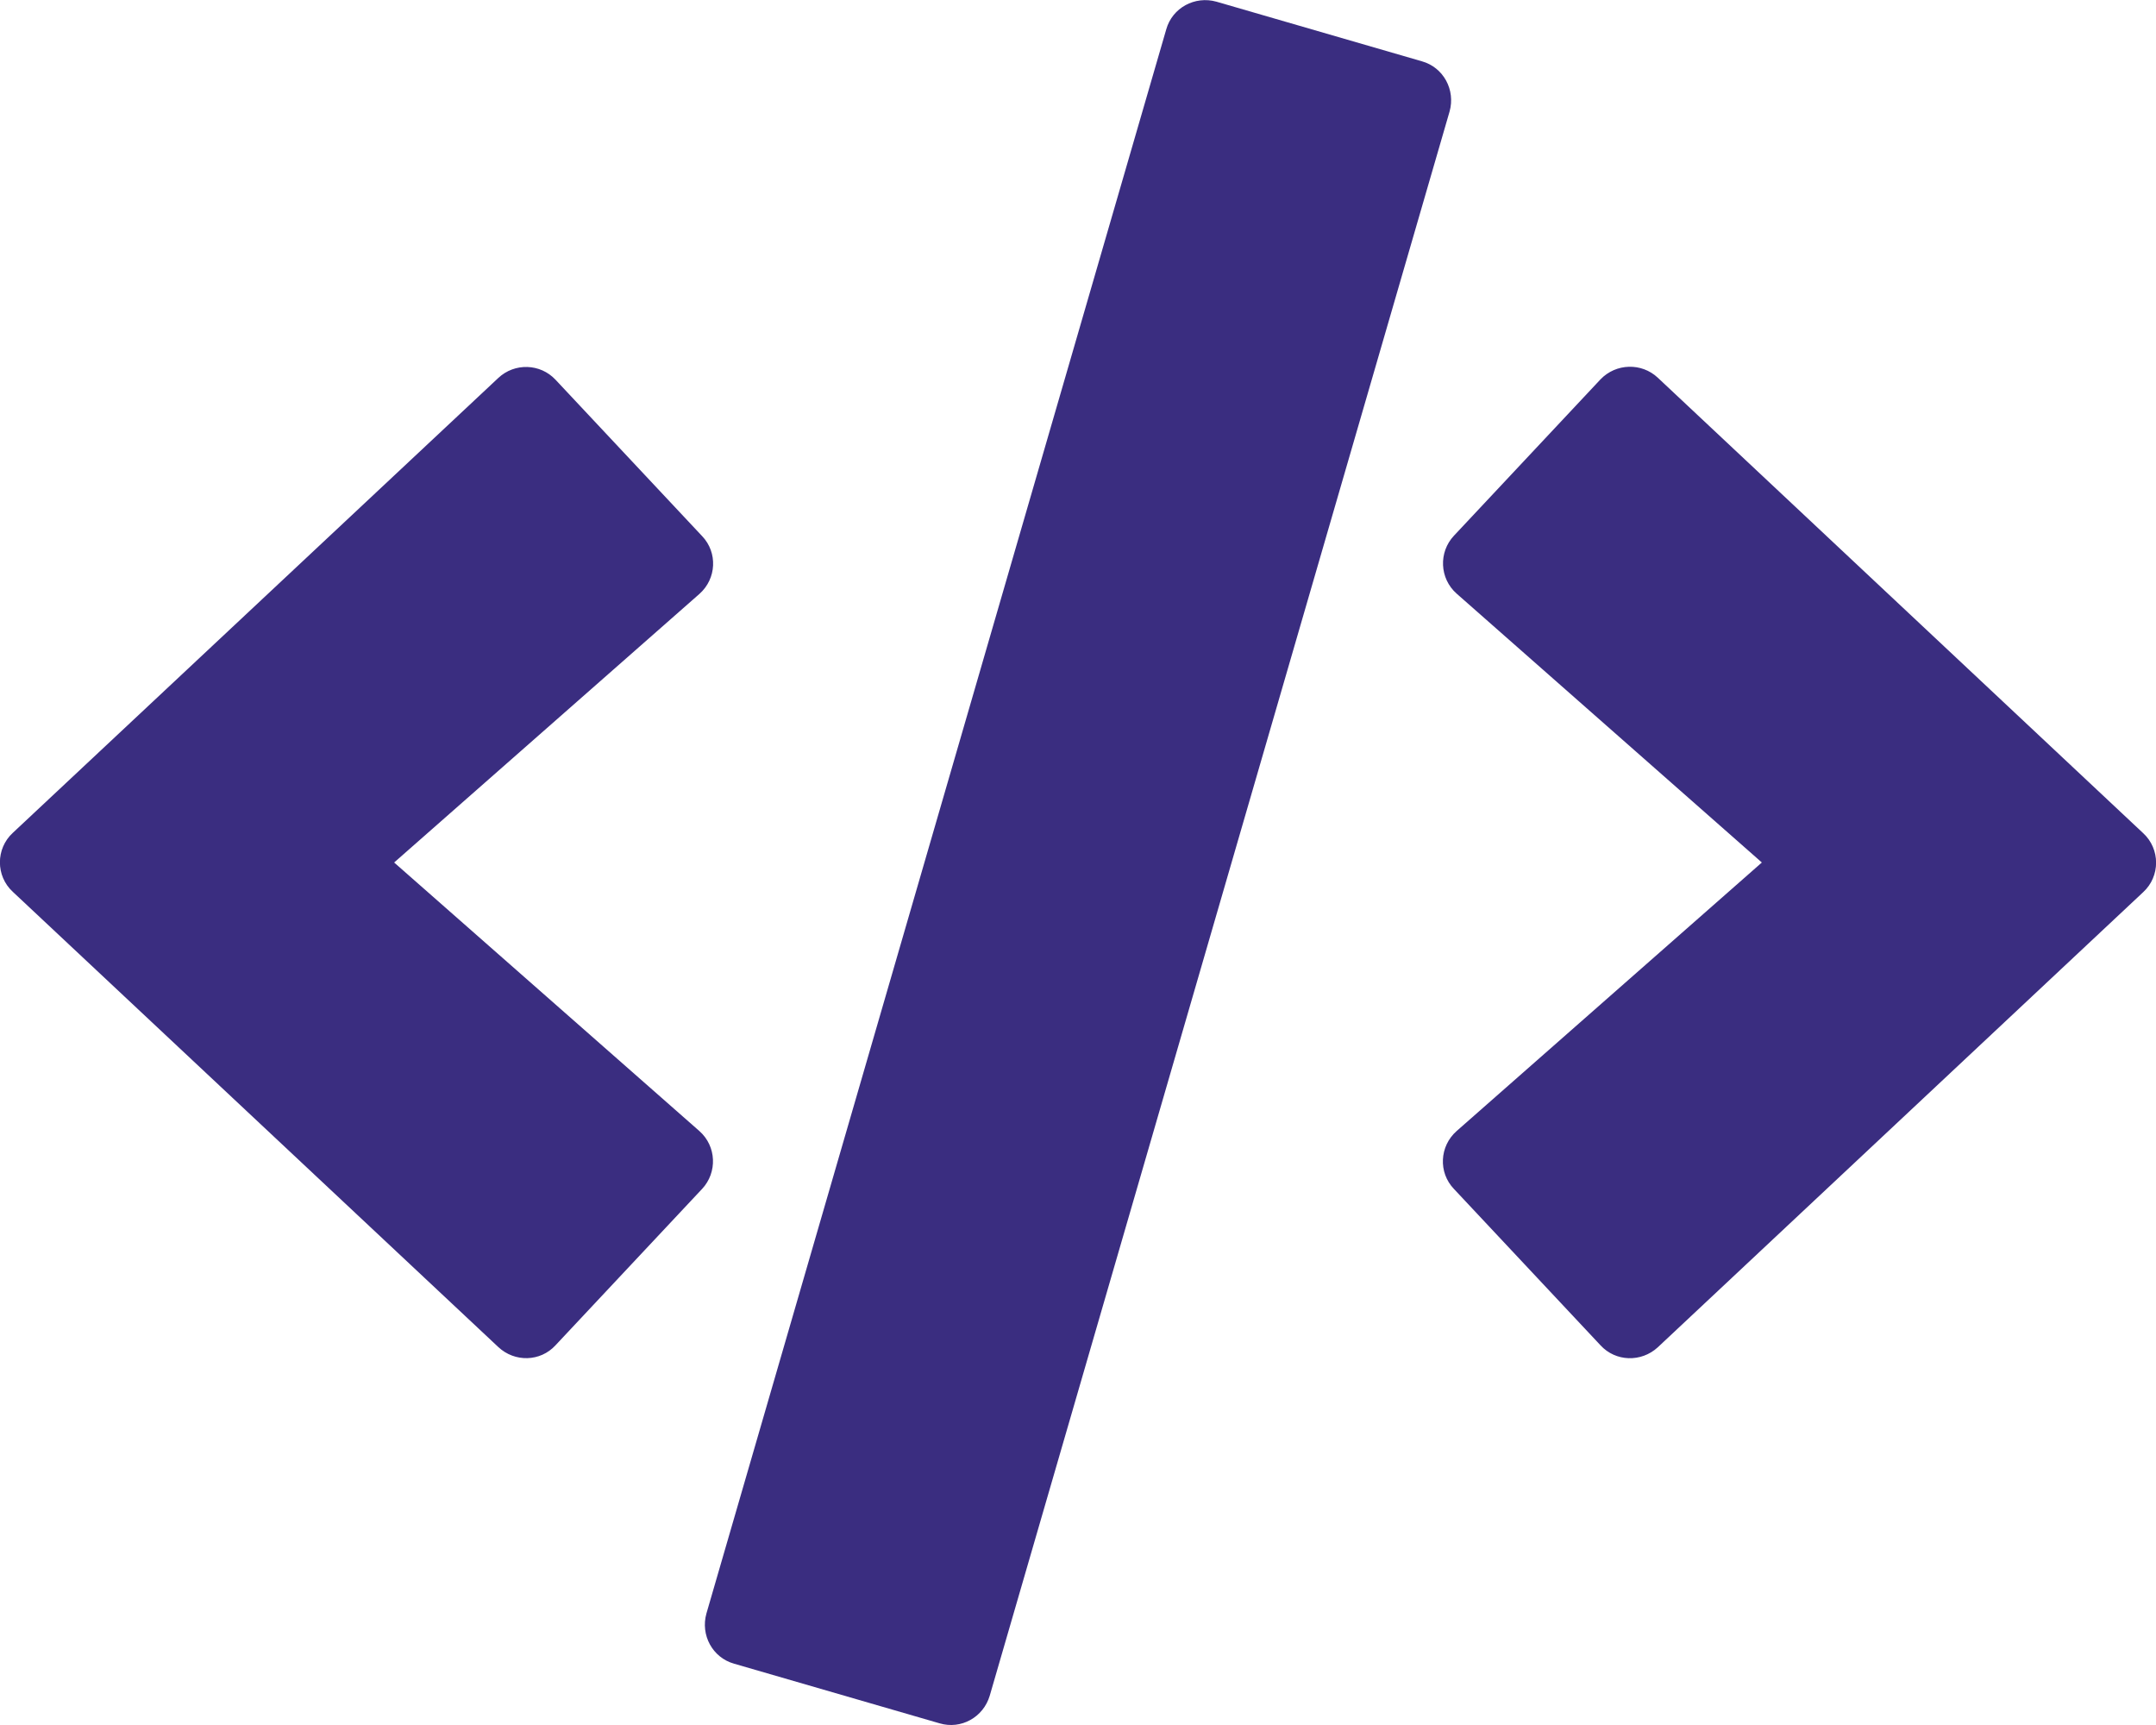
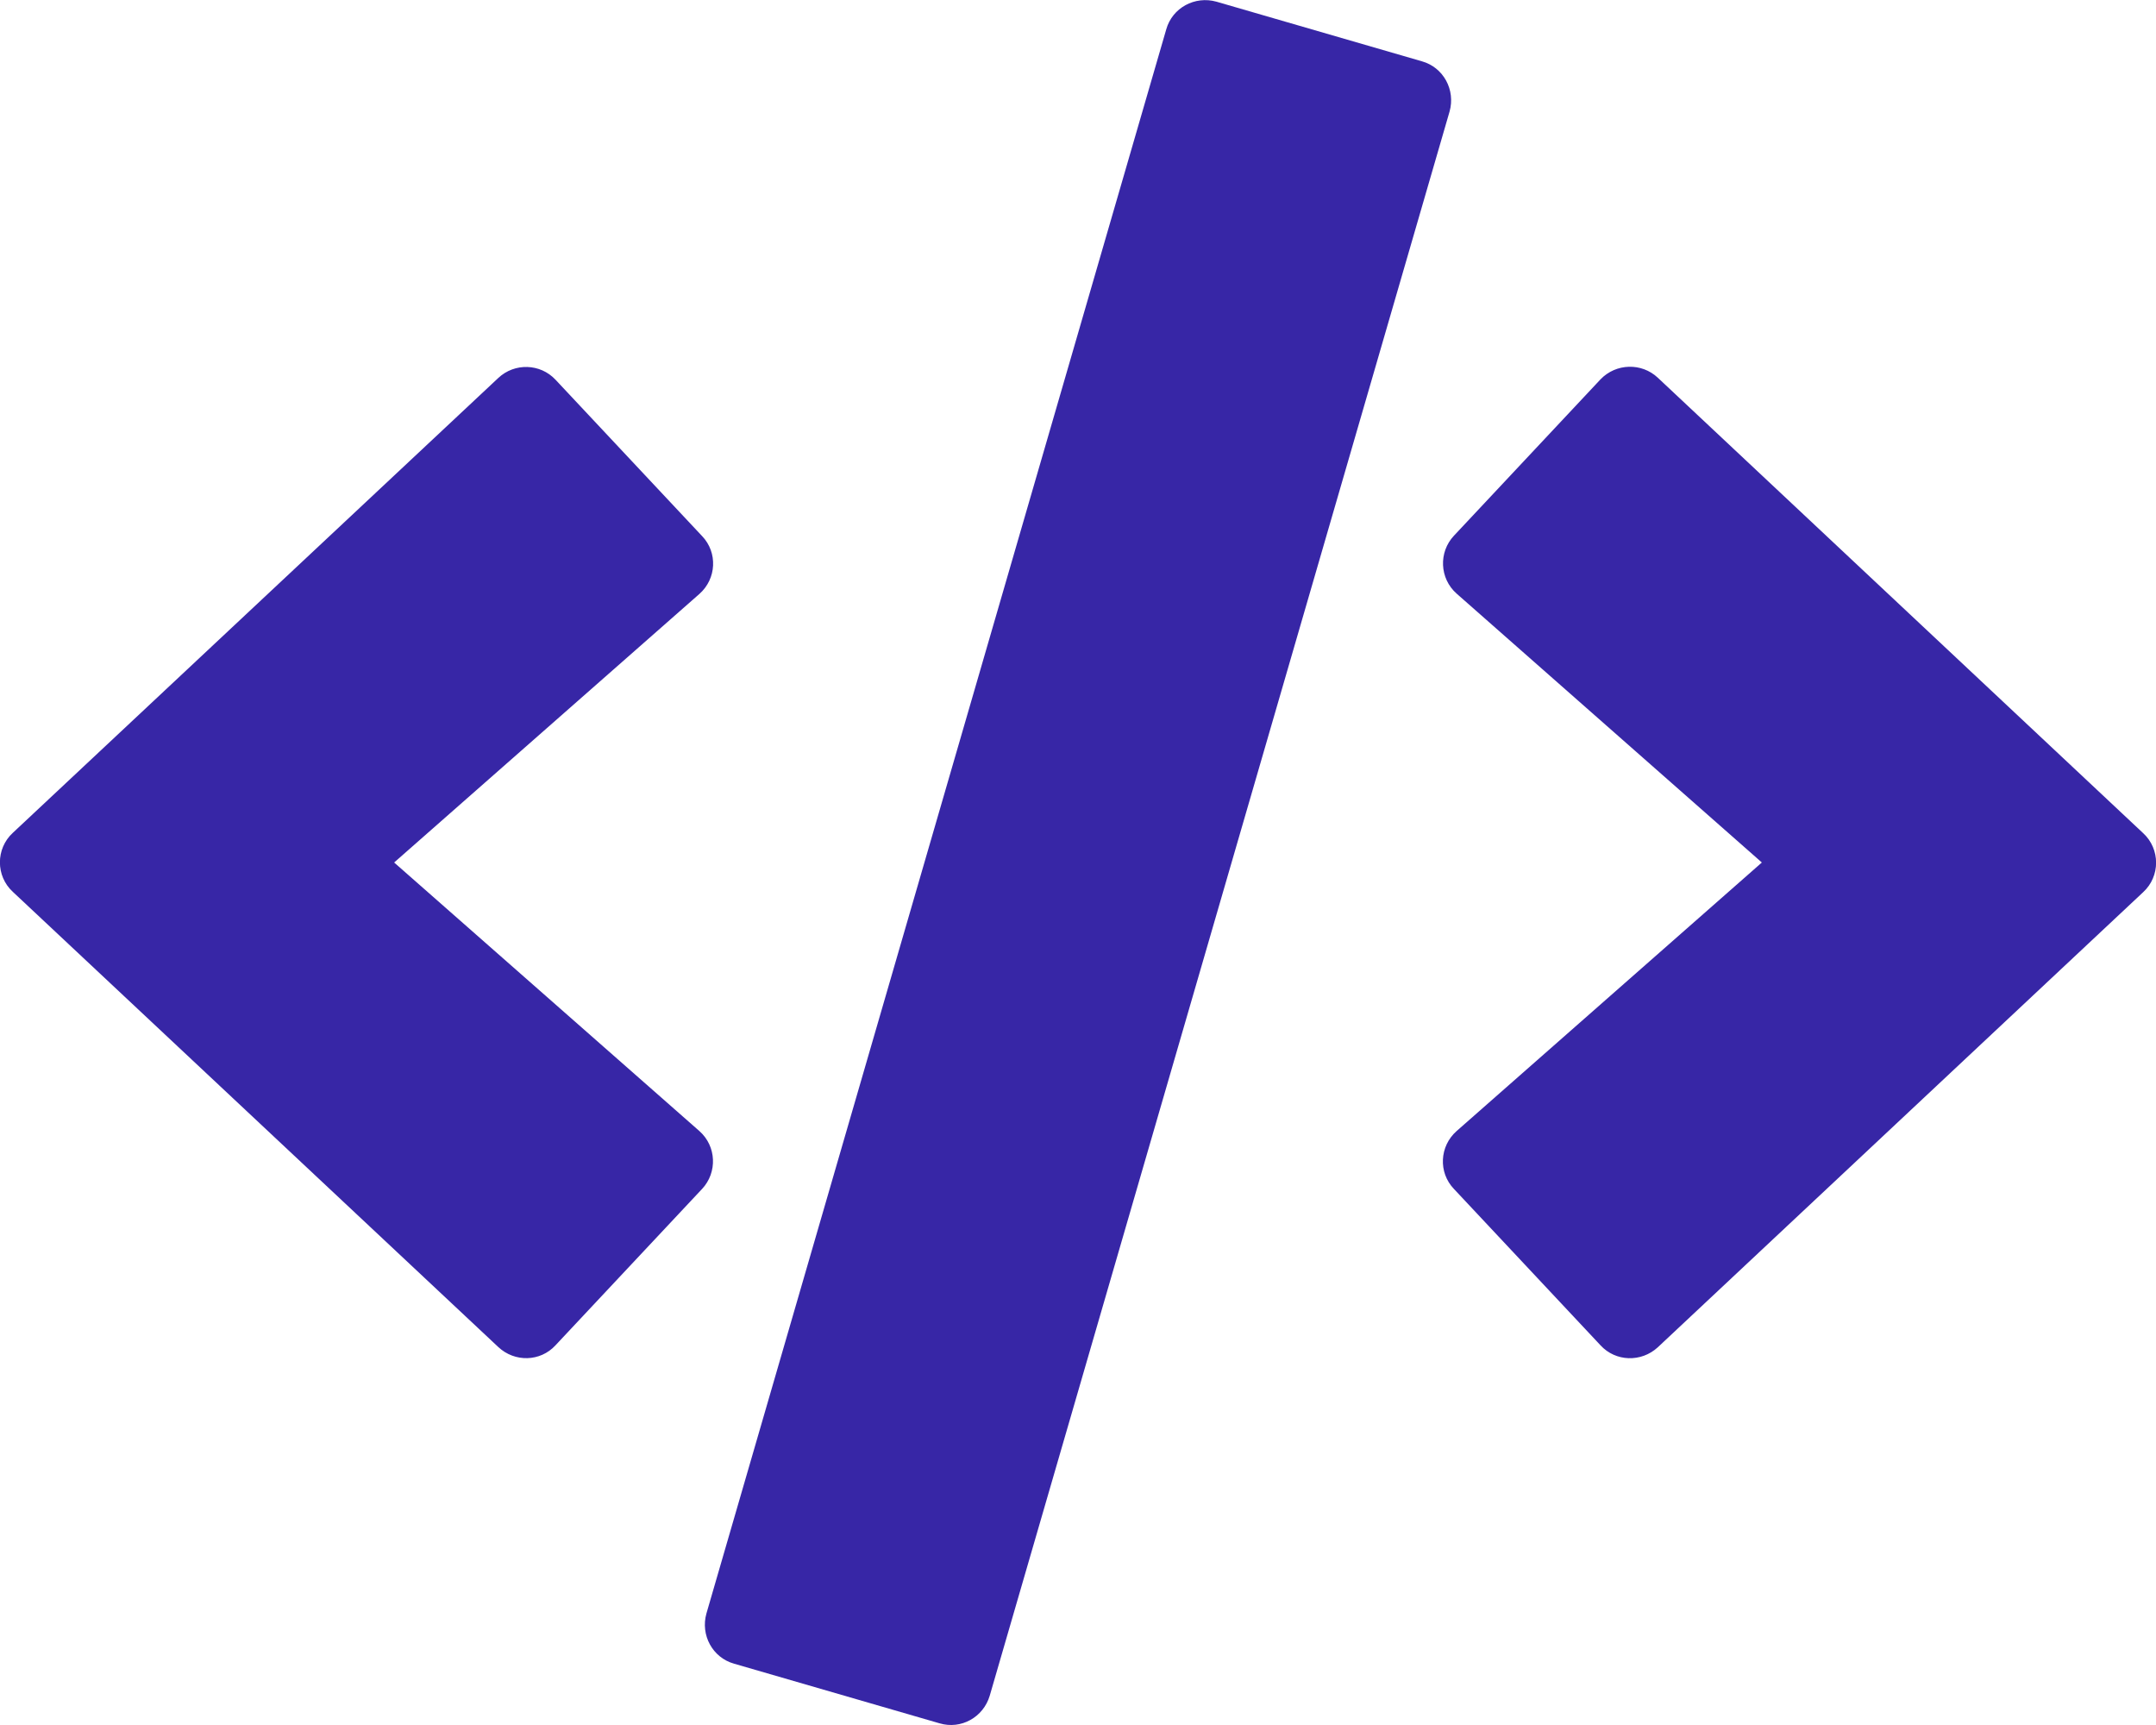
<svg xmlns="http://www.w3.org/2000/svg" viewBox="0 0 640 512">
-   <path d="M278.9 511.5l-61-17.7c-6.4-1.8-10-8.5-8.2-14.9L346.2 8.7c1.8-6.4 8.5-10 14.9-8.2l61 17.7c6.4 1.8 10 8.5 8.2 14.9L293.8 503.3c-1.9 6.4-8.5 10.1-14.9 8.2zm-114-112.2l43.5-46.4c4.6-4.9 4.3-12.7-.8-17.2L117 256l90.6-79.7c5.1-4.5 5.5-12.3.8-17.2l-43.5-46.4c-4.5-4.8-12.1-5.1-17-.5L3.8 247.2c-5.1 4.7-5.1 12.8 0 17.5l144.1 135.1c4.9 4.6 12.5 4.4 17-.5zm327.2.6l144.1-135.1c5.1-4.7 5.1-12.8 0-17.5L492.1 112.1c-4.8-4.5-12.4-4.3-17 .5L431.6 159c-4.6 4.9-4.3 12.7.8 17.2L523 256l-90.6 79.7c-5.1 4.5-5.5 12.3-.8 17.2l43.5 46.4c4.5 4.9 12.1 5.1 17 .6z" fill="#3a2d80" />
+   <path d="M278.9 511.5l-61-17.7c-6.4-1.8-10-8.5-8.2-14.9L346.2 8.7c1.8-6.4 8.5-10 14.9-8.2l61 17.7c6.4 1.8 10 8.5 8.2 14.9L293.8 503.3c-1.9 6.4-8.5 10.1-14.9 8.2zm-114-112.2l43.5-46.4c4.6-4.9 4.3-12.7-.8-17.2L117 256l90.6-79.7c5.1-4.5 5.5-12.3.8-17.2l-43.5-46.4c-4.5-4.8-12.1-5.1-17-.5L3.8 247.2c-5.1 4.7-5.1 12.8 0 17.5l144.1 135.1c4.9 4.6 12.5 4.4 17-.5zm327.2.6l144.1-135.1c5.1-4.7 5.1-12.8 0-17.5L492.1 112.1c-4.8-4.5-12.4-4.3-17 .5L431.6 159c-4.6 4.9-4.3 12.7.8 17.2L523 256l-90.6 79.7c-5.1 4.5-5.5 12.3-.8 17.2l43.5 46.4c4.5 4.9 12.1 5.1 17 .6z" fill="#3726a6" />
</svg>
